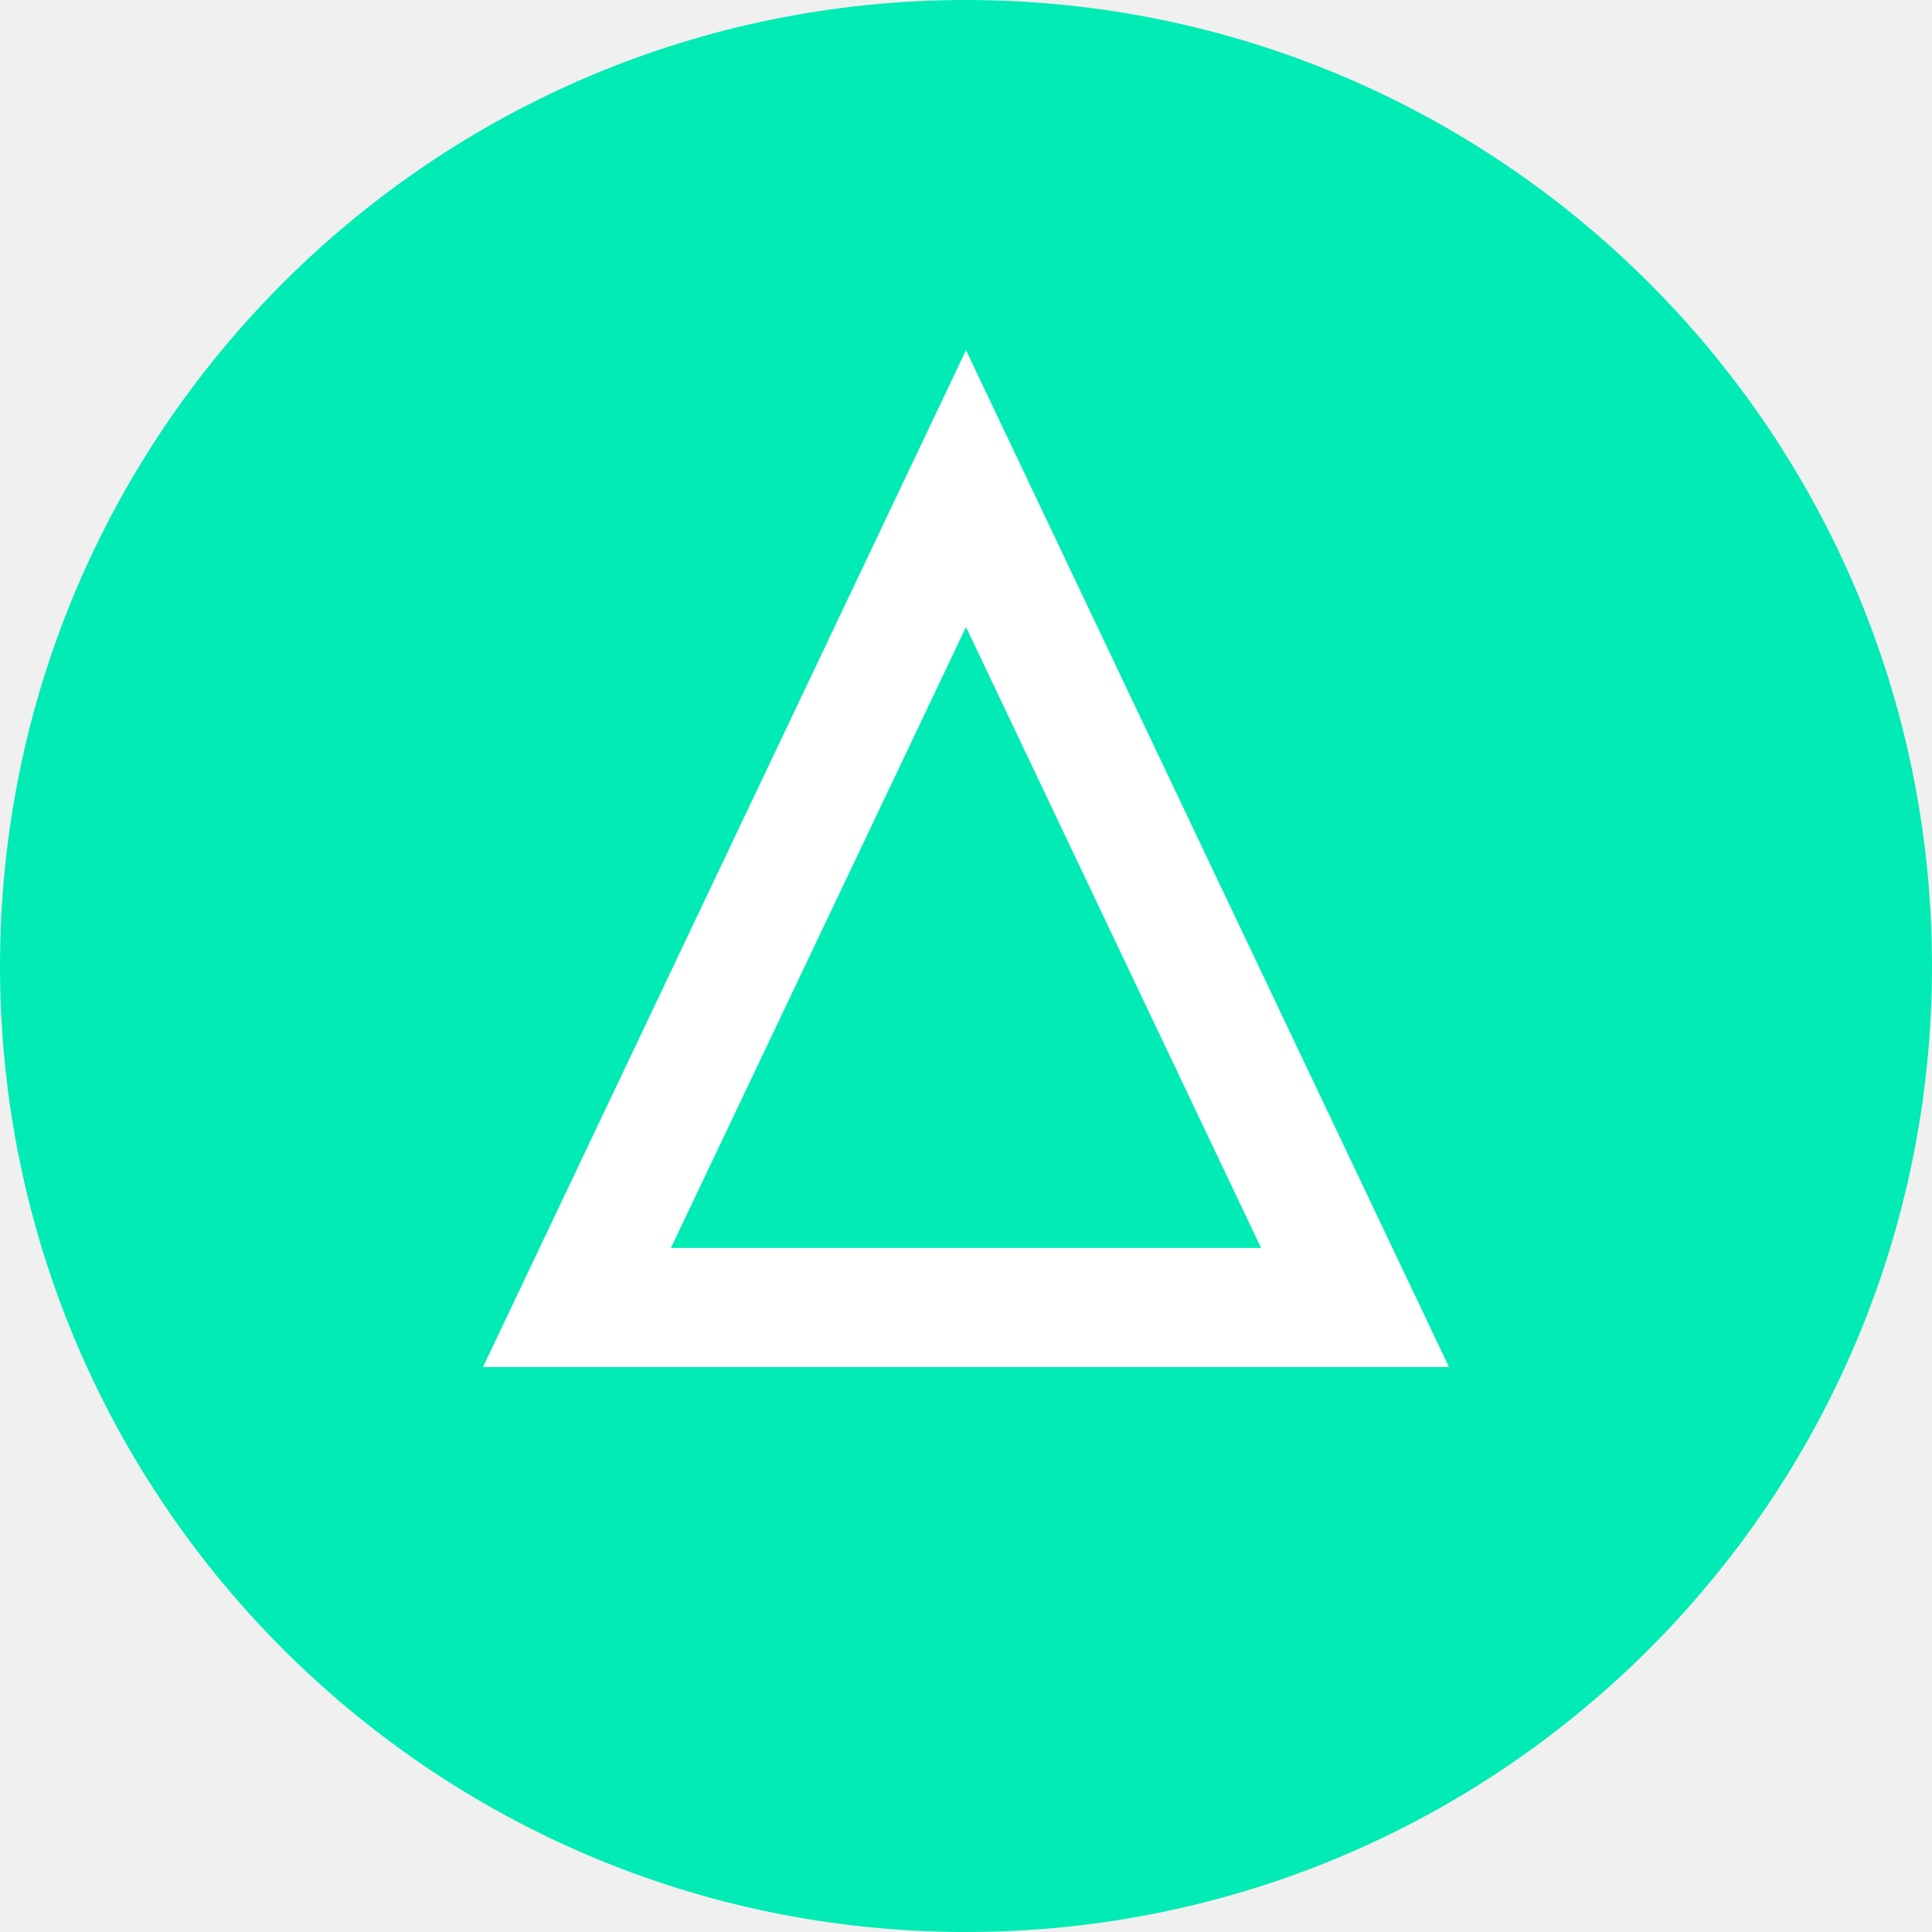
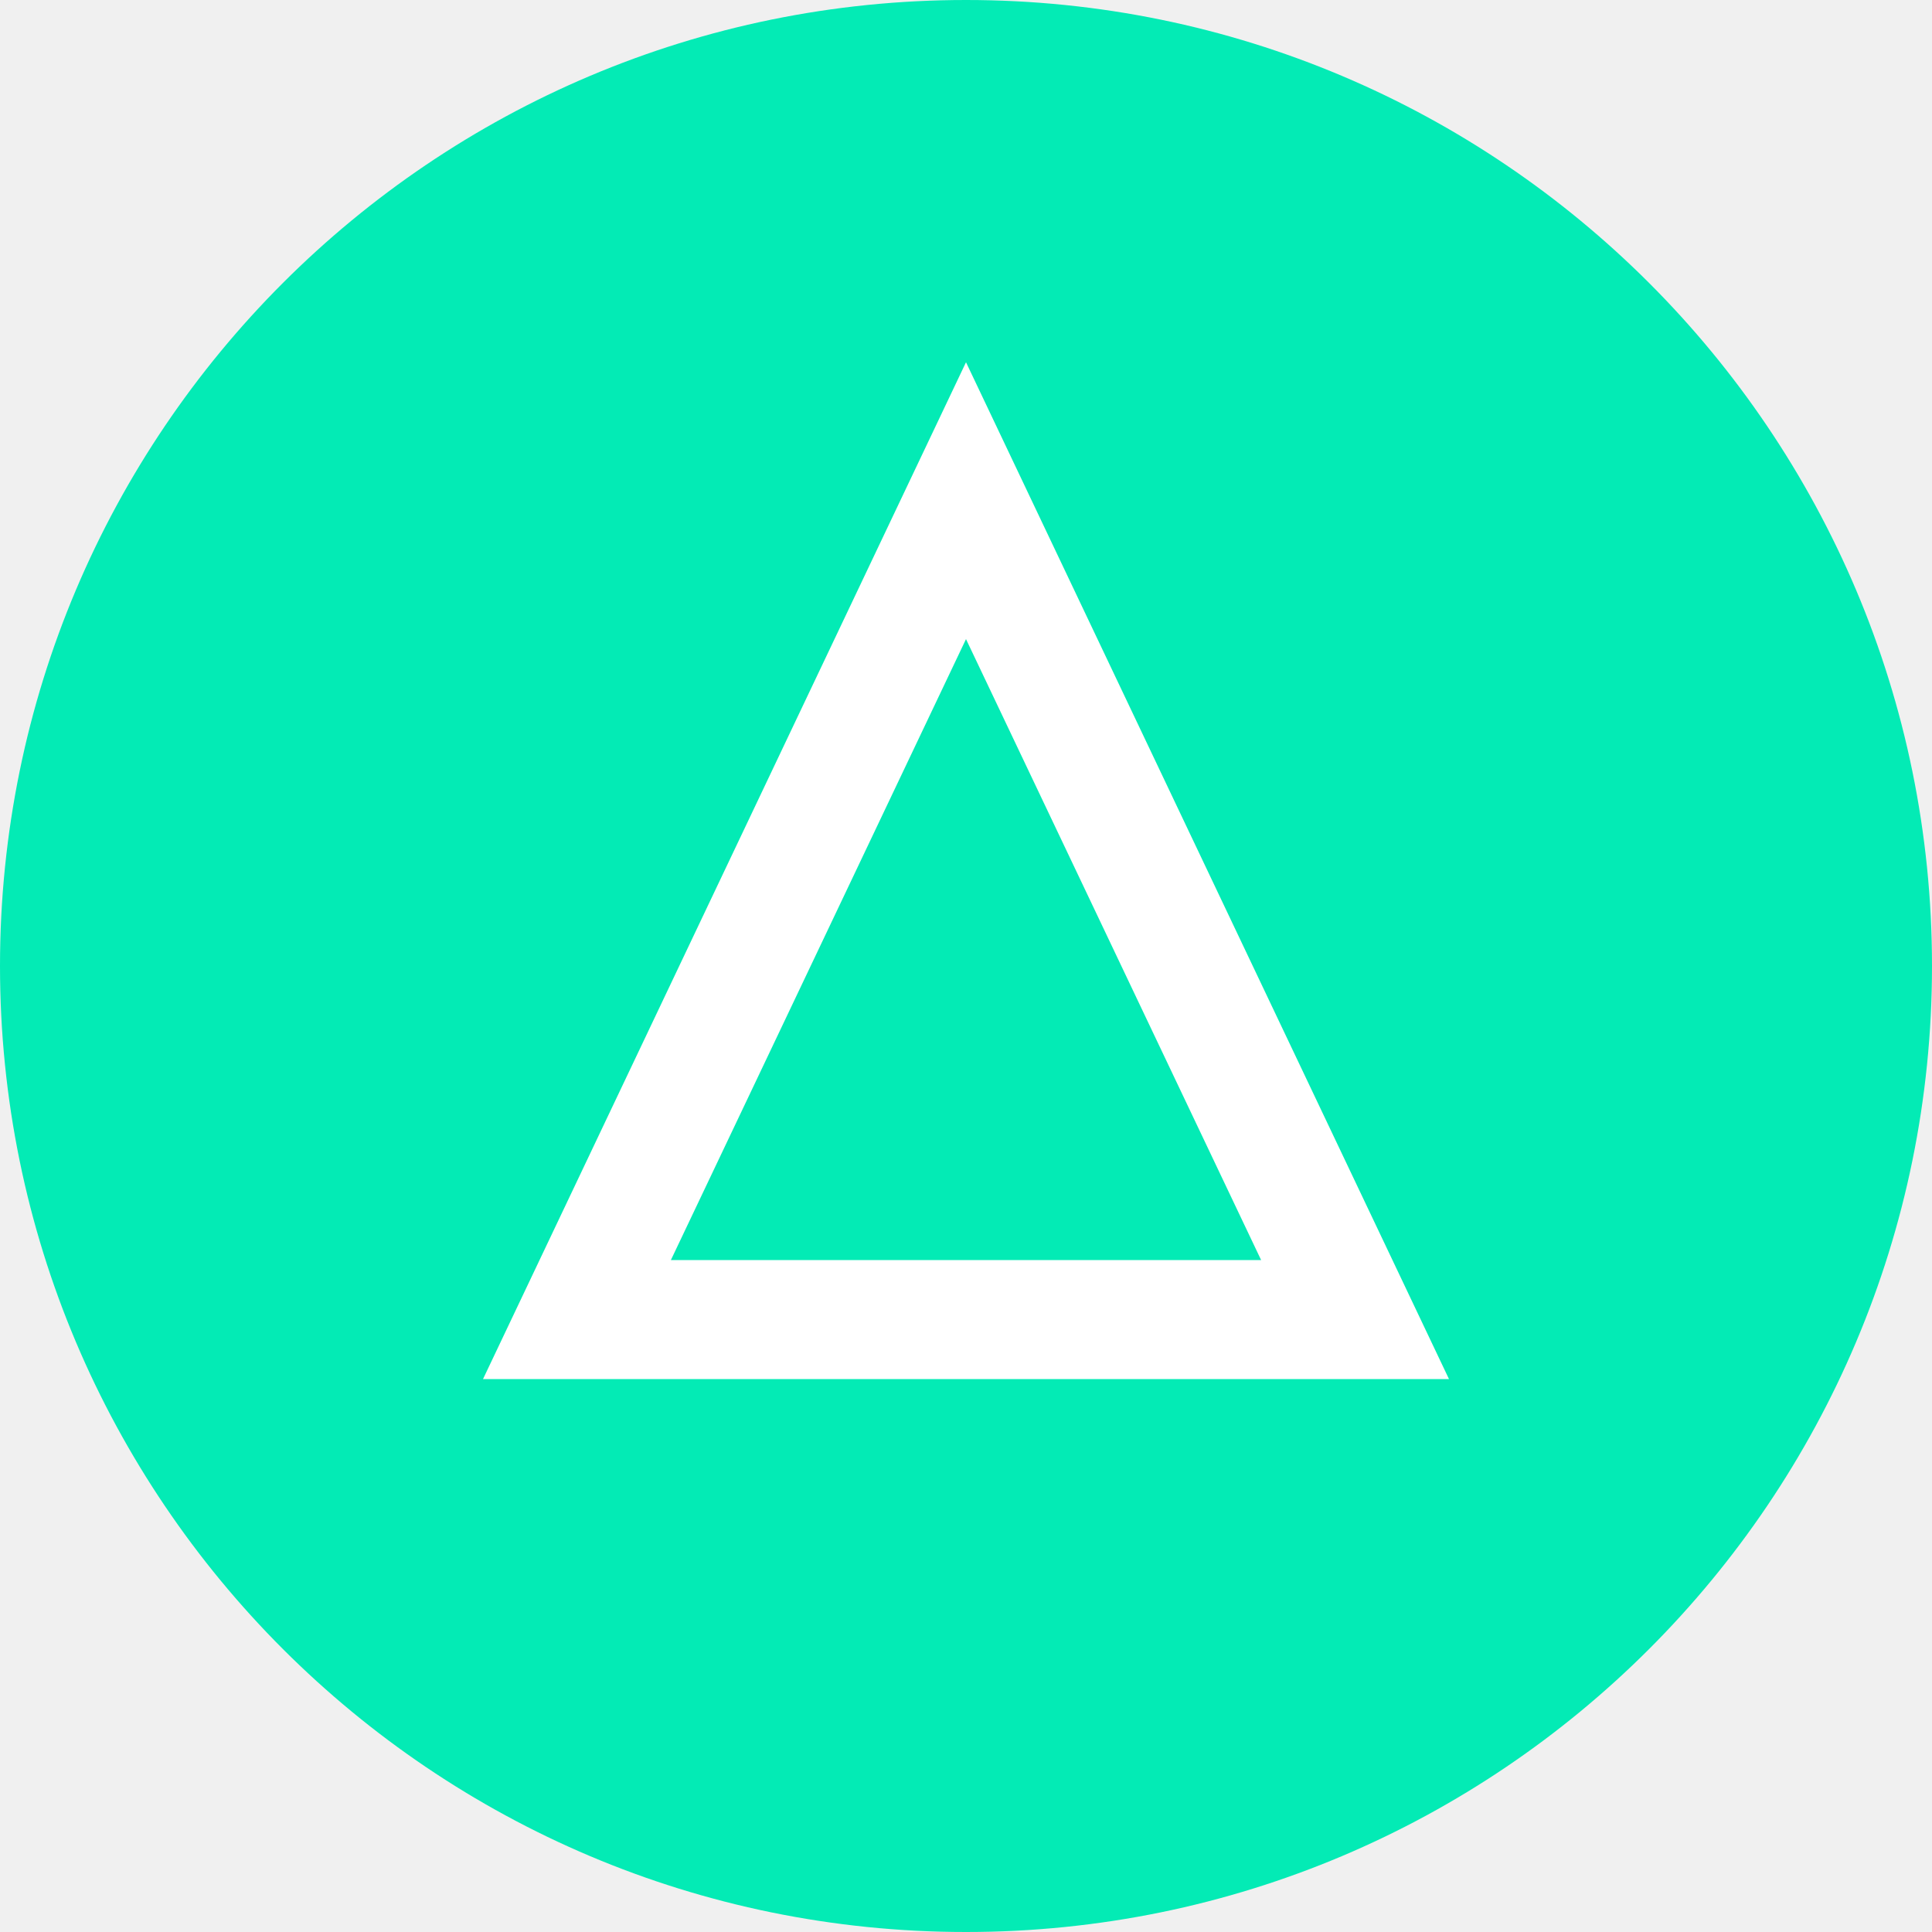
<svg xmlns="http://www.w3.org/2000/svg" width="40" height="40" viewBox="0 0 40 40" fill="none">
  <path fill-rule="evenodd" clip-rule="evenodd" d="M20 40C31.046 40 40 31.046 40 20C40 8.954 31.046 0 20 0C8.954 0 0 8.954 0 20C0 31.046 8.954 40 20 40Z" fill="#03EBB5" />
-   <path fill-rule="evenodd" clip-rule="evenodd" d="M10 28.303L20 7.25L30 28.303H10ZM26.11 25.838L20 12.982L13.89 25.838H26.11Z" fill="white" />
+   <path fill-rule="evenodd" clip-rule="evenodd" d="M10 28.553L20 7.5L30 28.553H10ZM26.11 26.088L20 13.232L13.89 26.088H26.11Z" fill="white" />
</svg>
